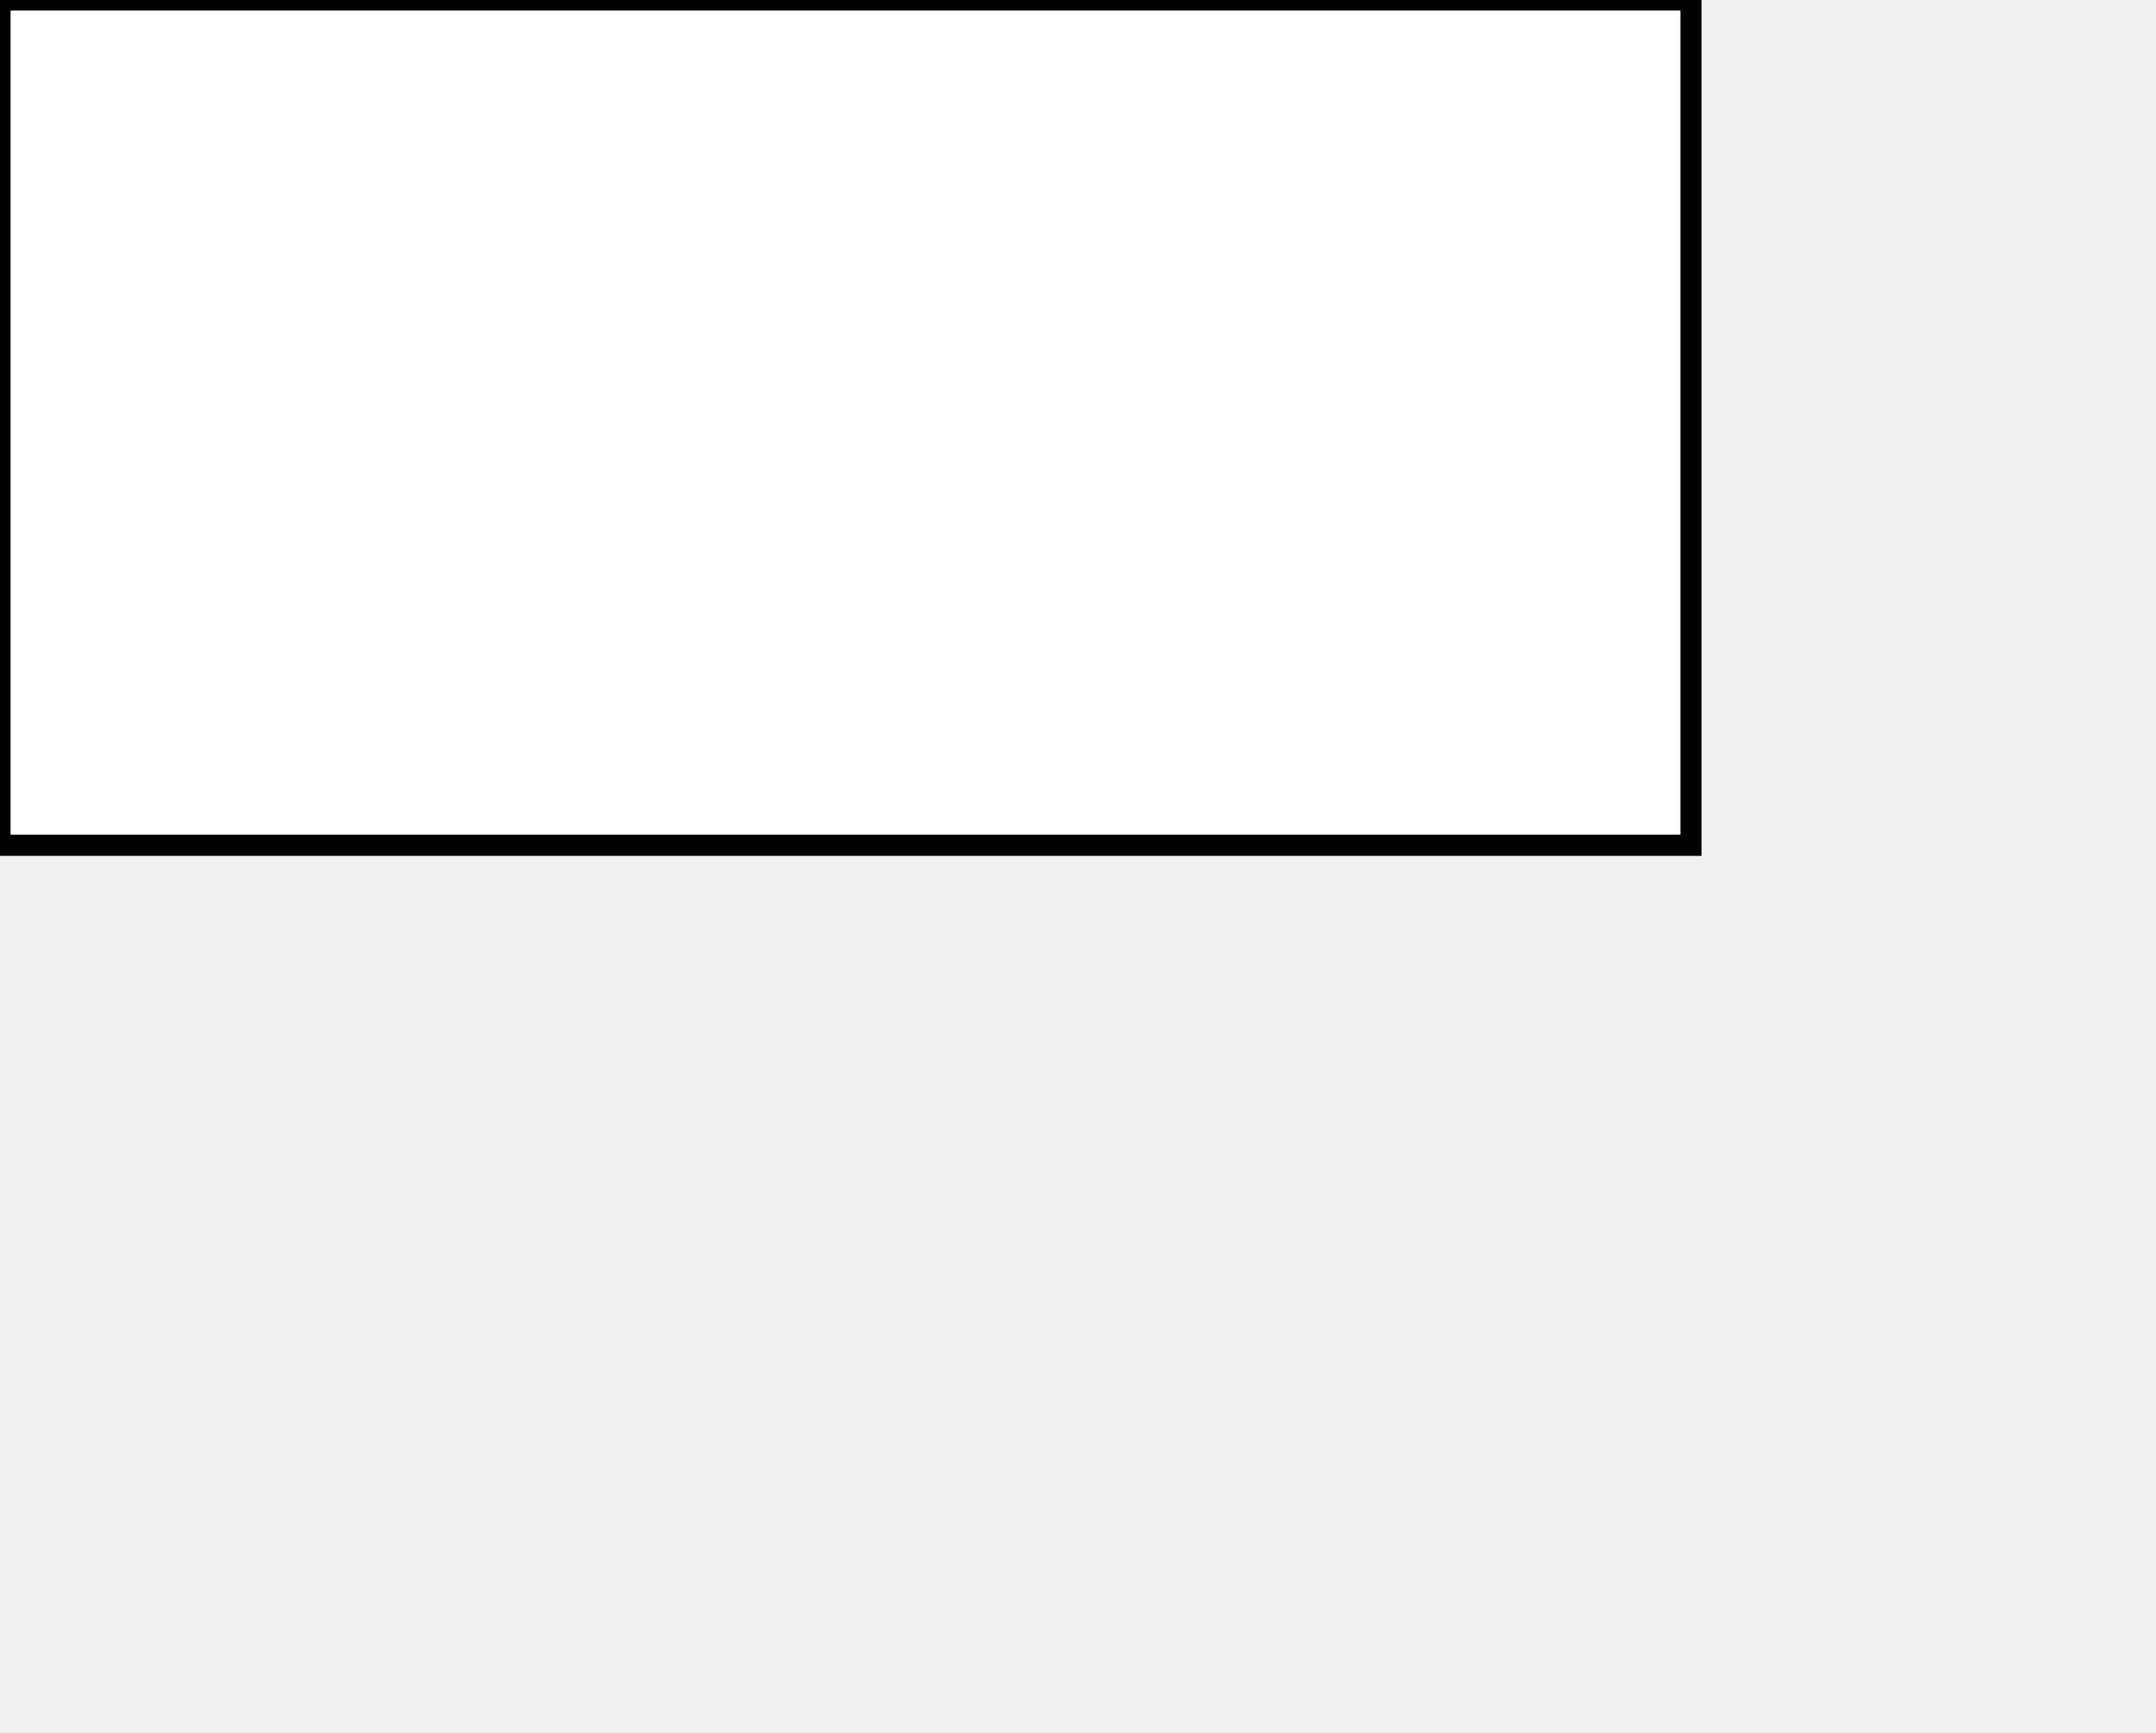
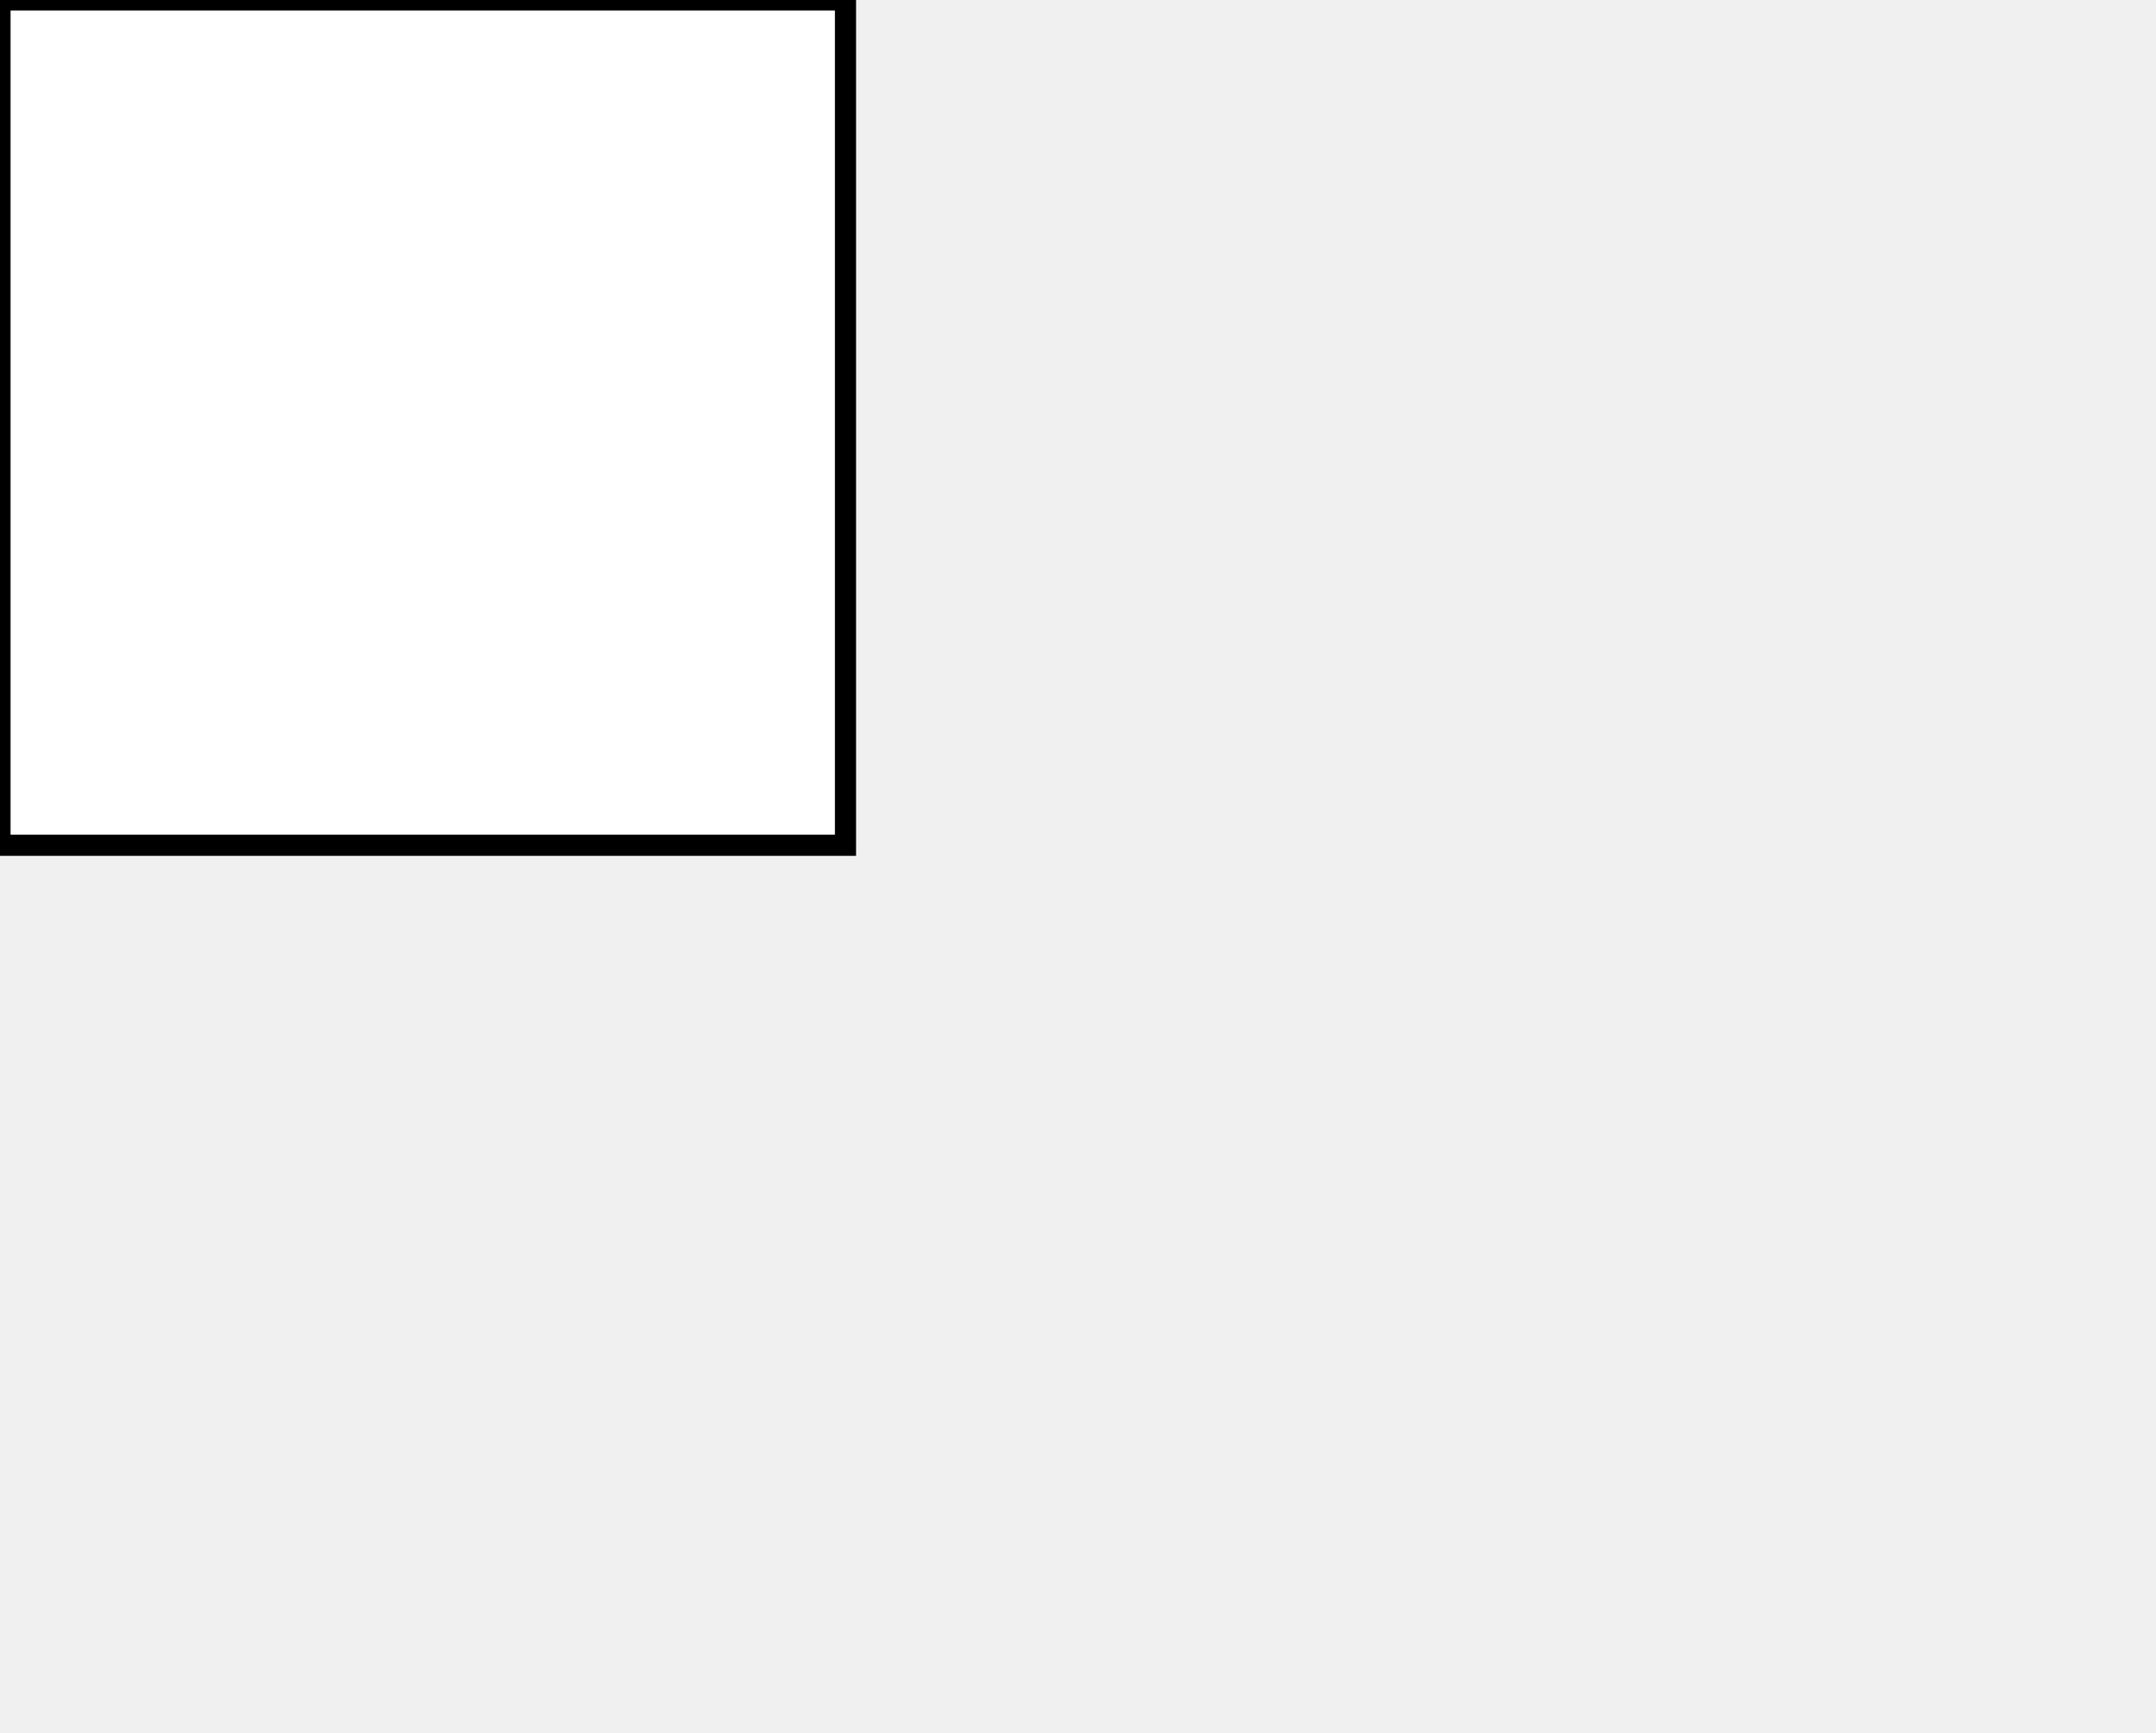
<svg xmlns="http://www.w3.org/2000/svg" xmlns:ns1="http://www.b3mn.org/oryx" width="102" height="82" version="1.0">
  <defs />
  <ns1:magnets>
    <ns1:magnet ns1:cx="1" ns1:cy="20" ns1:anchors="left" />
-     <ns1:magnet ns1:cx="40" ns1:cy="39" ns1:anchors="bottom" />
-     <ns1:magnet ns1:cx="79" ns1:cy="20" ns1:anchors="right" />
-     <ns1:magnet ns1:cx="40" ns1:cy="1" ns1:anchors="top" />
-     <ns1:magnet ns1:cx="40" ns1:cy="20" ns1:default="yes" />
+     <ns1:magnet ns1:cx="20" ns1:cy="39" ns1:anchors="bottom" />
+     <ns1:magnet ns1:cx="39" ns1:cy="20" ns1:anchors="right" />
+     <ns1:magnet ns1:cx="20" ns1:cy="1" ns1:anchors="top" />
+     <ns1:magnet ns1:cx="20" ns1:cy="20" ns1:default="yes" />
  </ns1:magnets>
-   <g pointer-events="fill" ns1:minimumSize="40 10" ns1:maximumSize="200 160">
-     <rect id="taskrect" ns1:resize="vertical horizontal" x="0" y="0" width="80" height="40" stroke="black" stroke-width="1" fill="white" />
-     <text font-size="12" id="text" x="40" y="18" ns1:align="middle center" stroke="black" ns1:fittoelem="taskrect" />
+   <g pointer-events="fill" ns1:minimumSize="10 10" ns1:maximumSize="160 160">
+     <rect id="taskrect" ns1:resize="vertical horizontal" x="0" y="0" width="40" height="40" stroke="black" stroke-width="1" fill="white" />
+     <text font-size="12" id="text" x="20" y="18" ns1:align="middle center" stroke="black" ns1:fittoelem="taskrect" />
  </g>
</svg>
